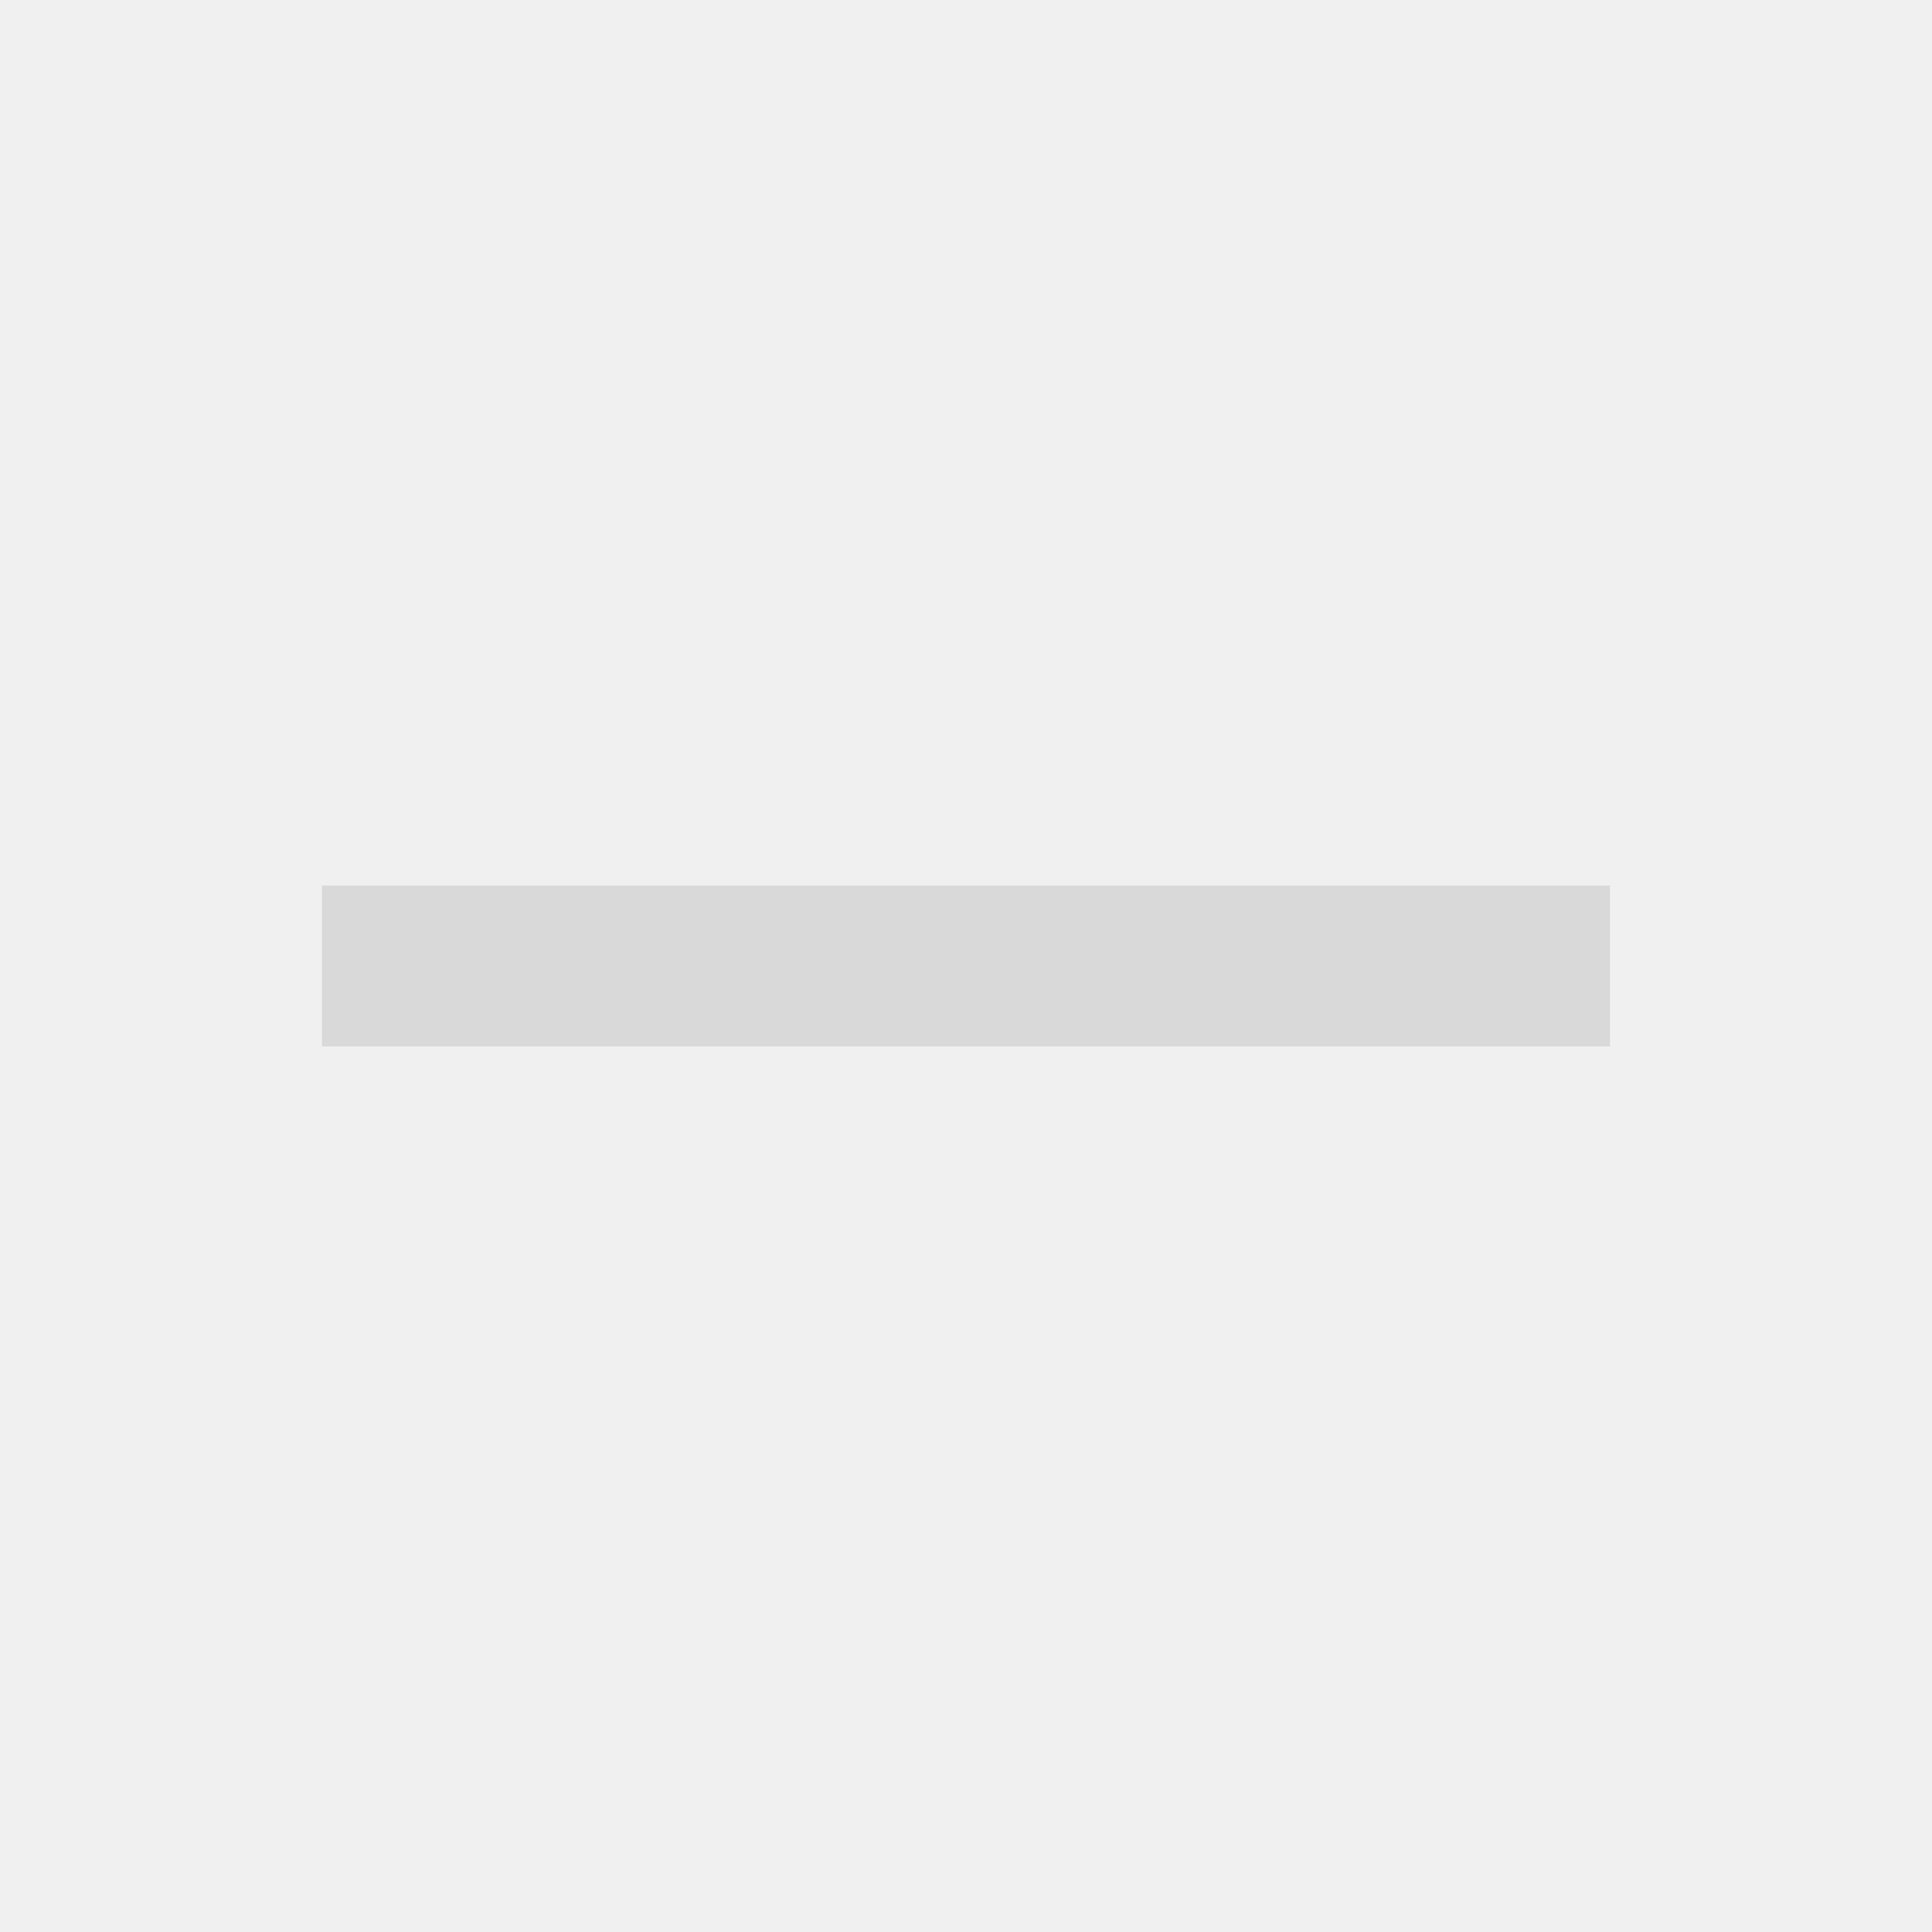
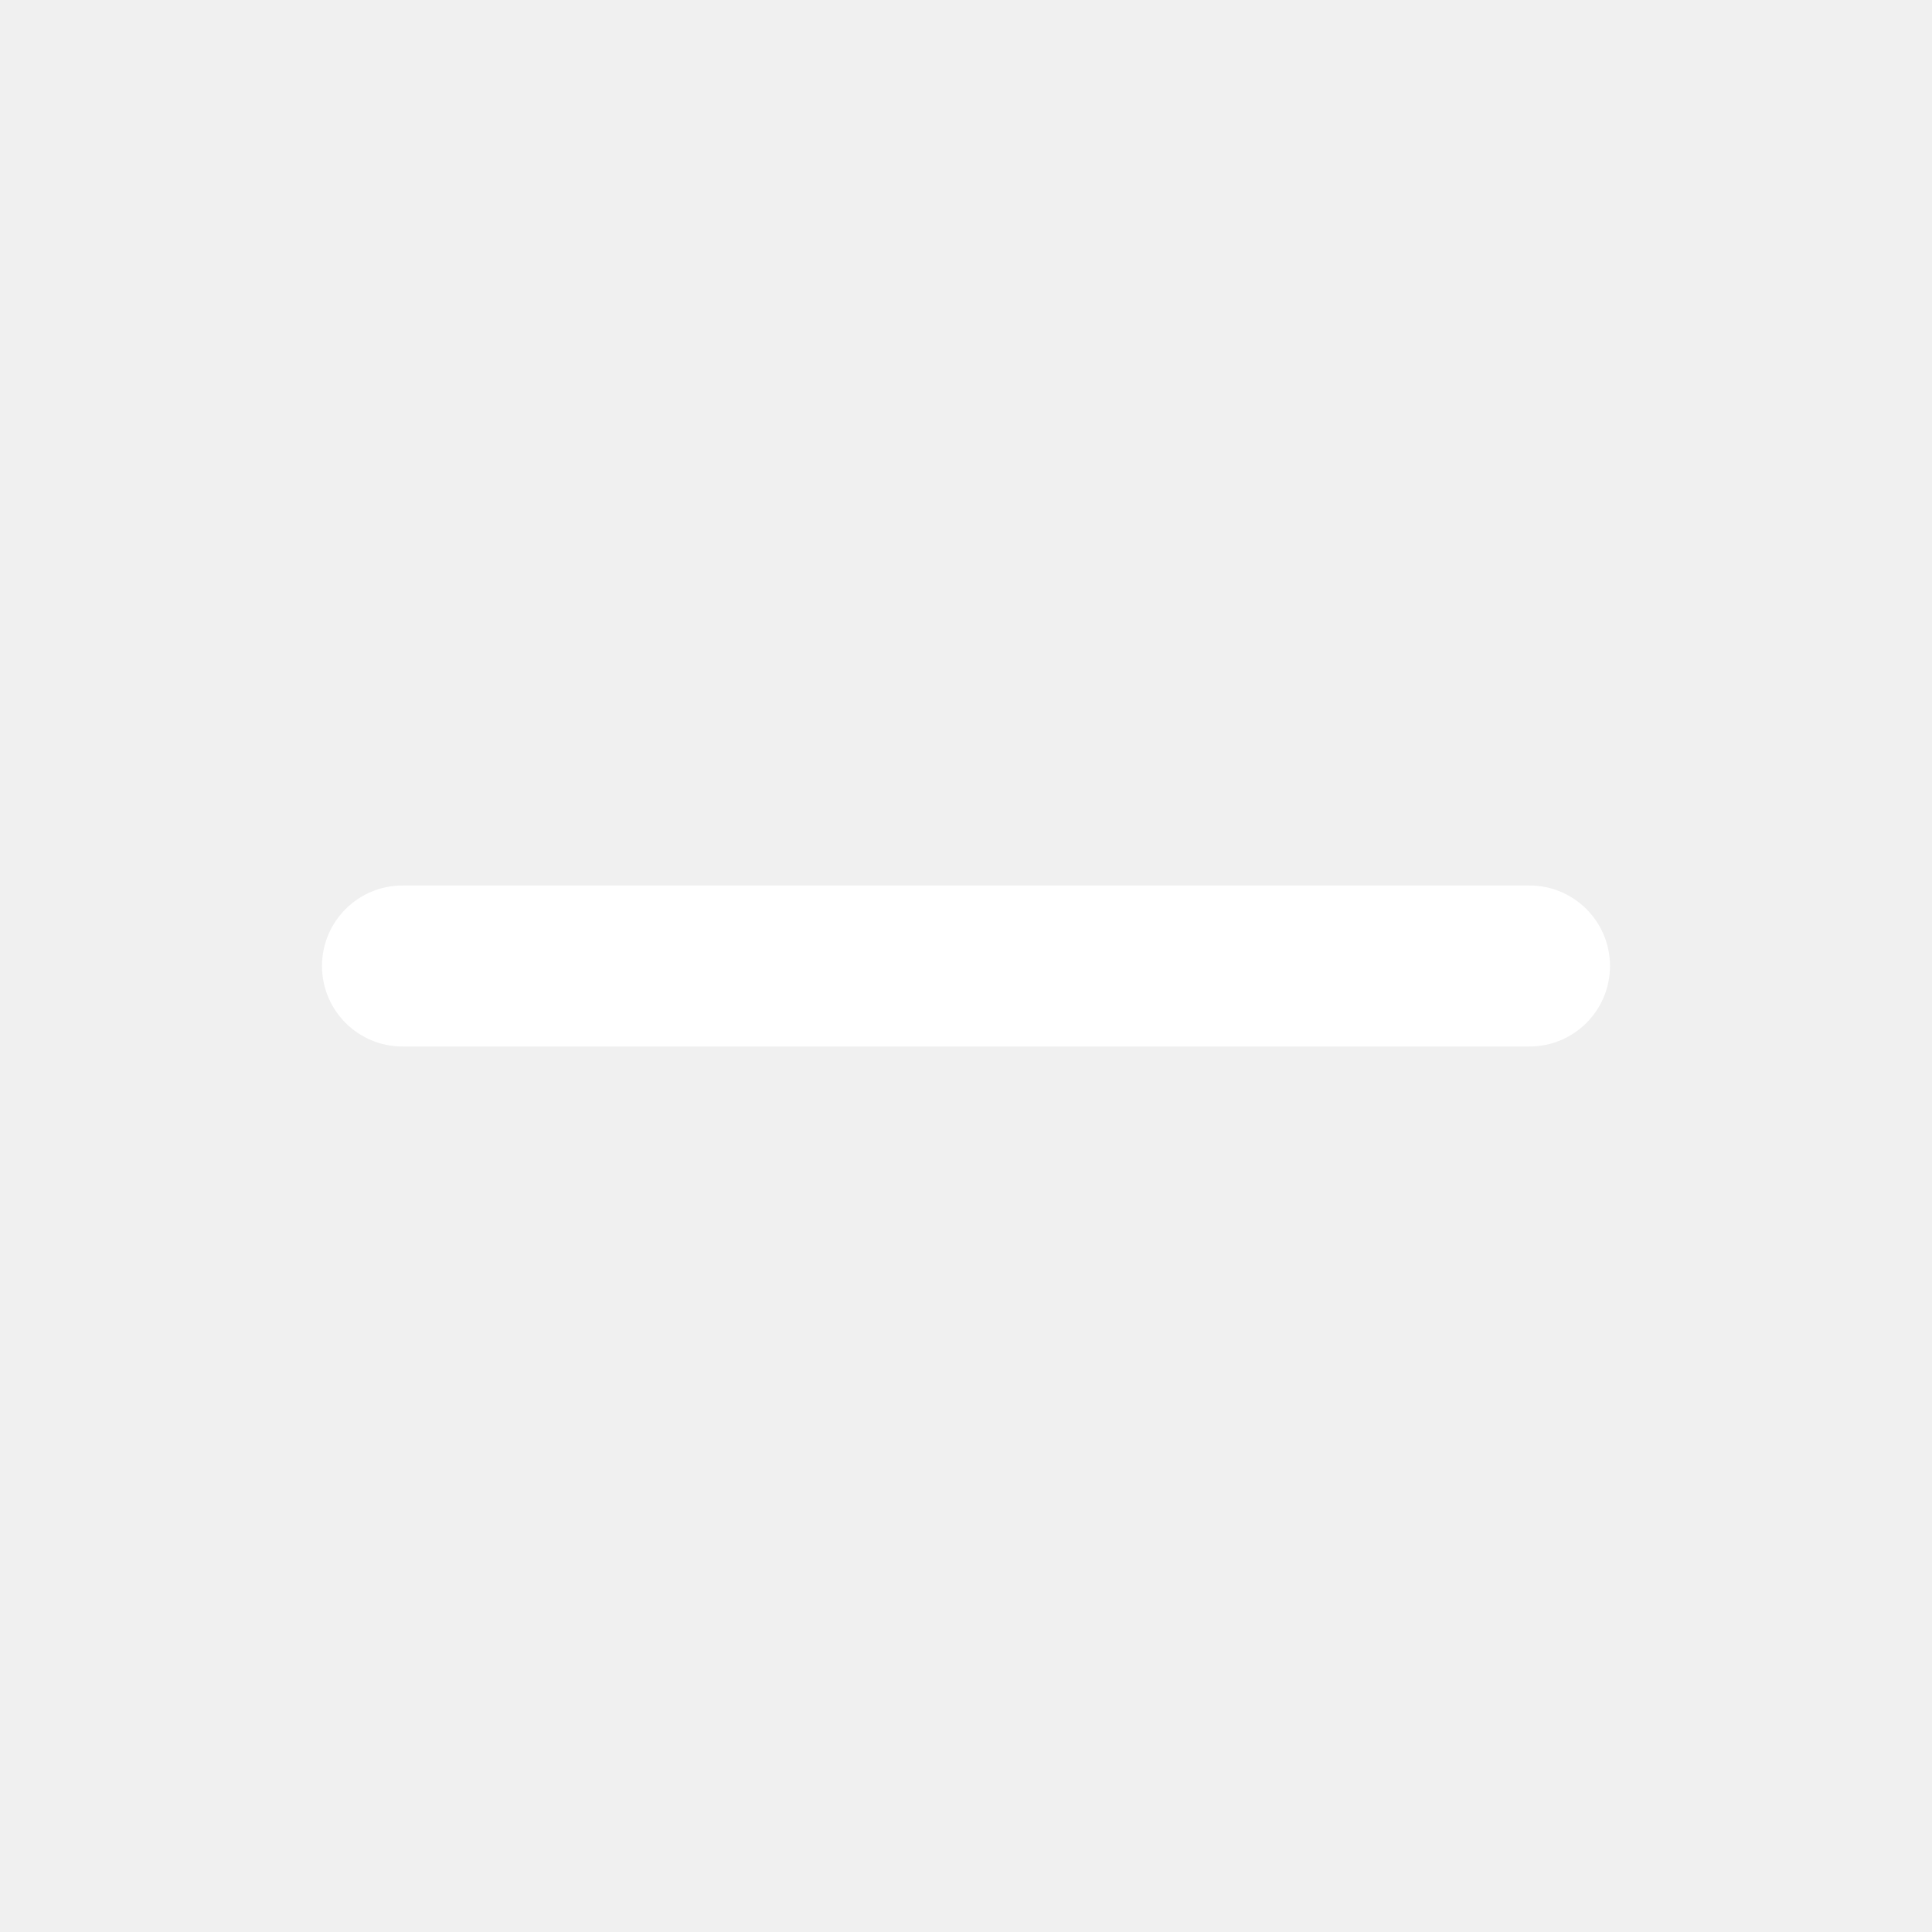
<svg xmlns="http://www.w3.org/2000/svg" width="24" height="24" fill="none" viewBox="0 0 24 24">
  <g class="24x24/Outline/minus">
-     <path fill="#D9D9D9" d="M20 11v2H4v-2h16Z" class="Primary" />
+     <rect width="2" height="16" x="20" y="11" fill="#ffffff" class="Primary" rx="1" transform="rotate(90 20 11)" />
  </g>
</svg>
